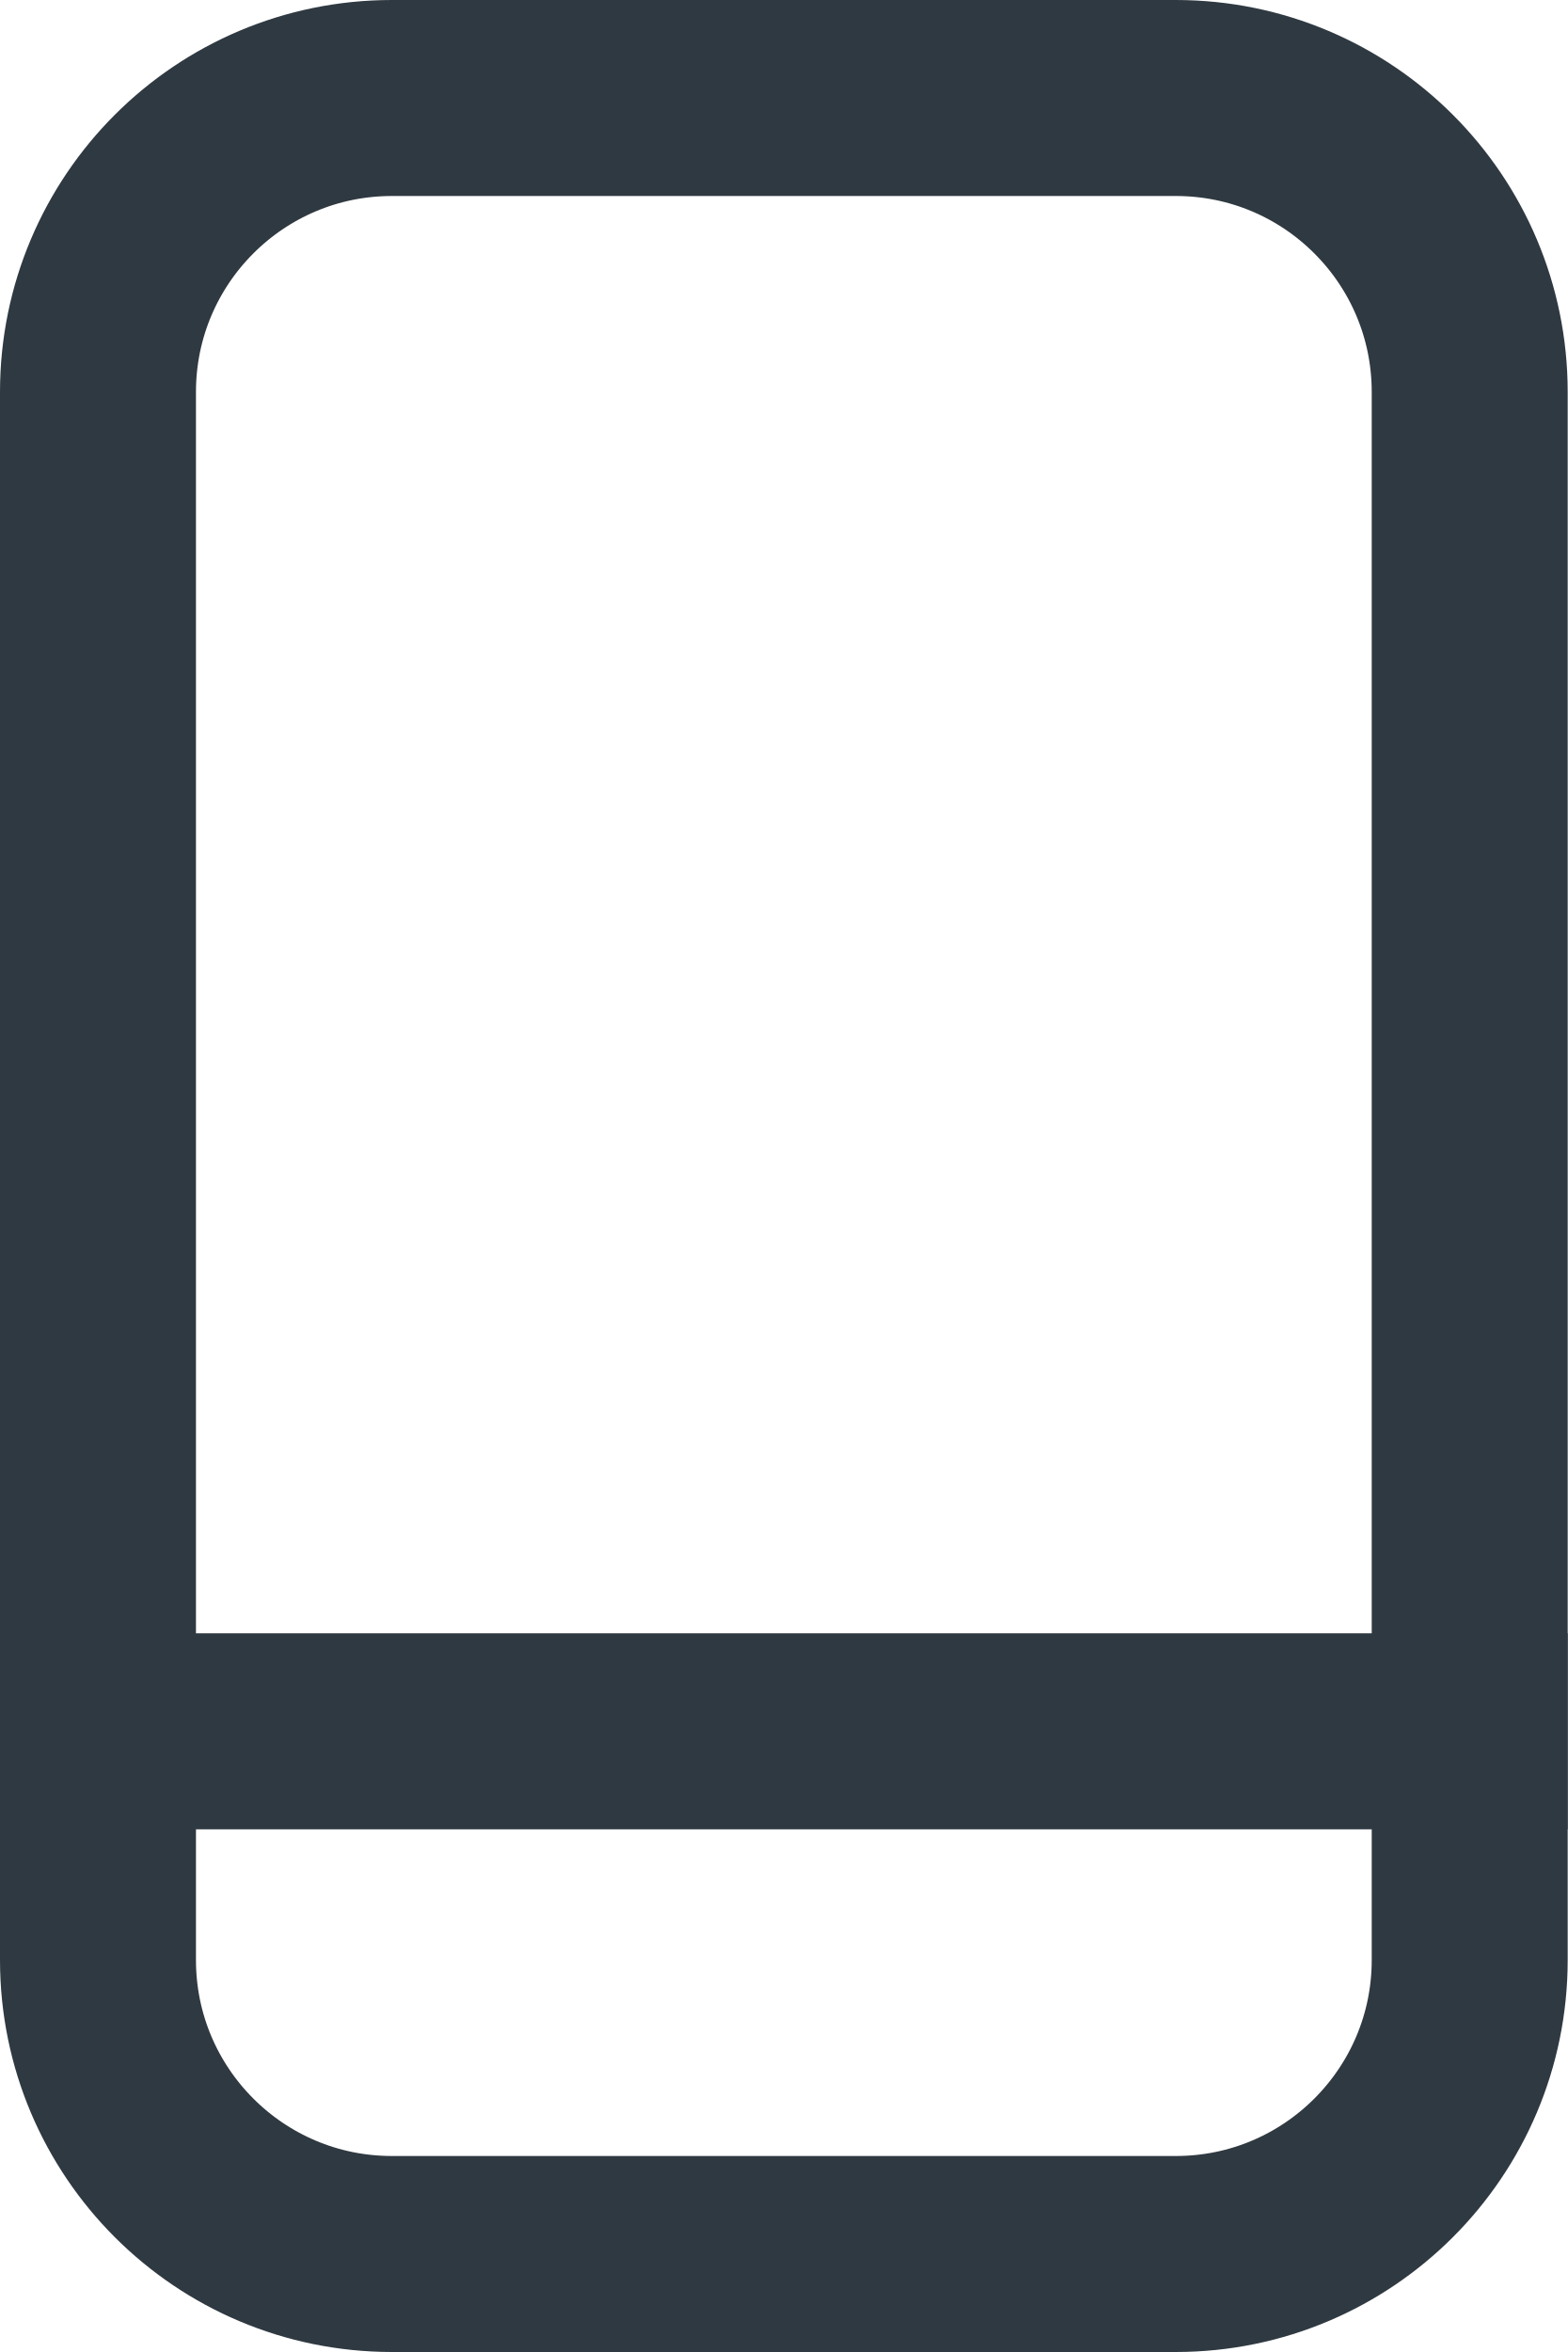
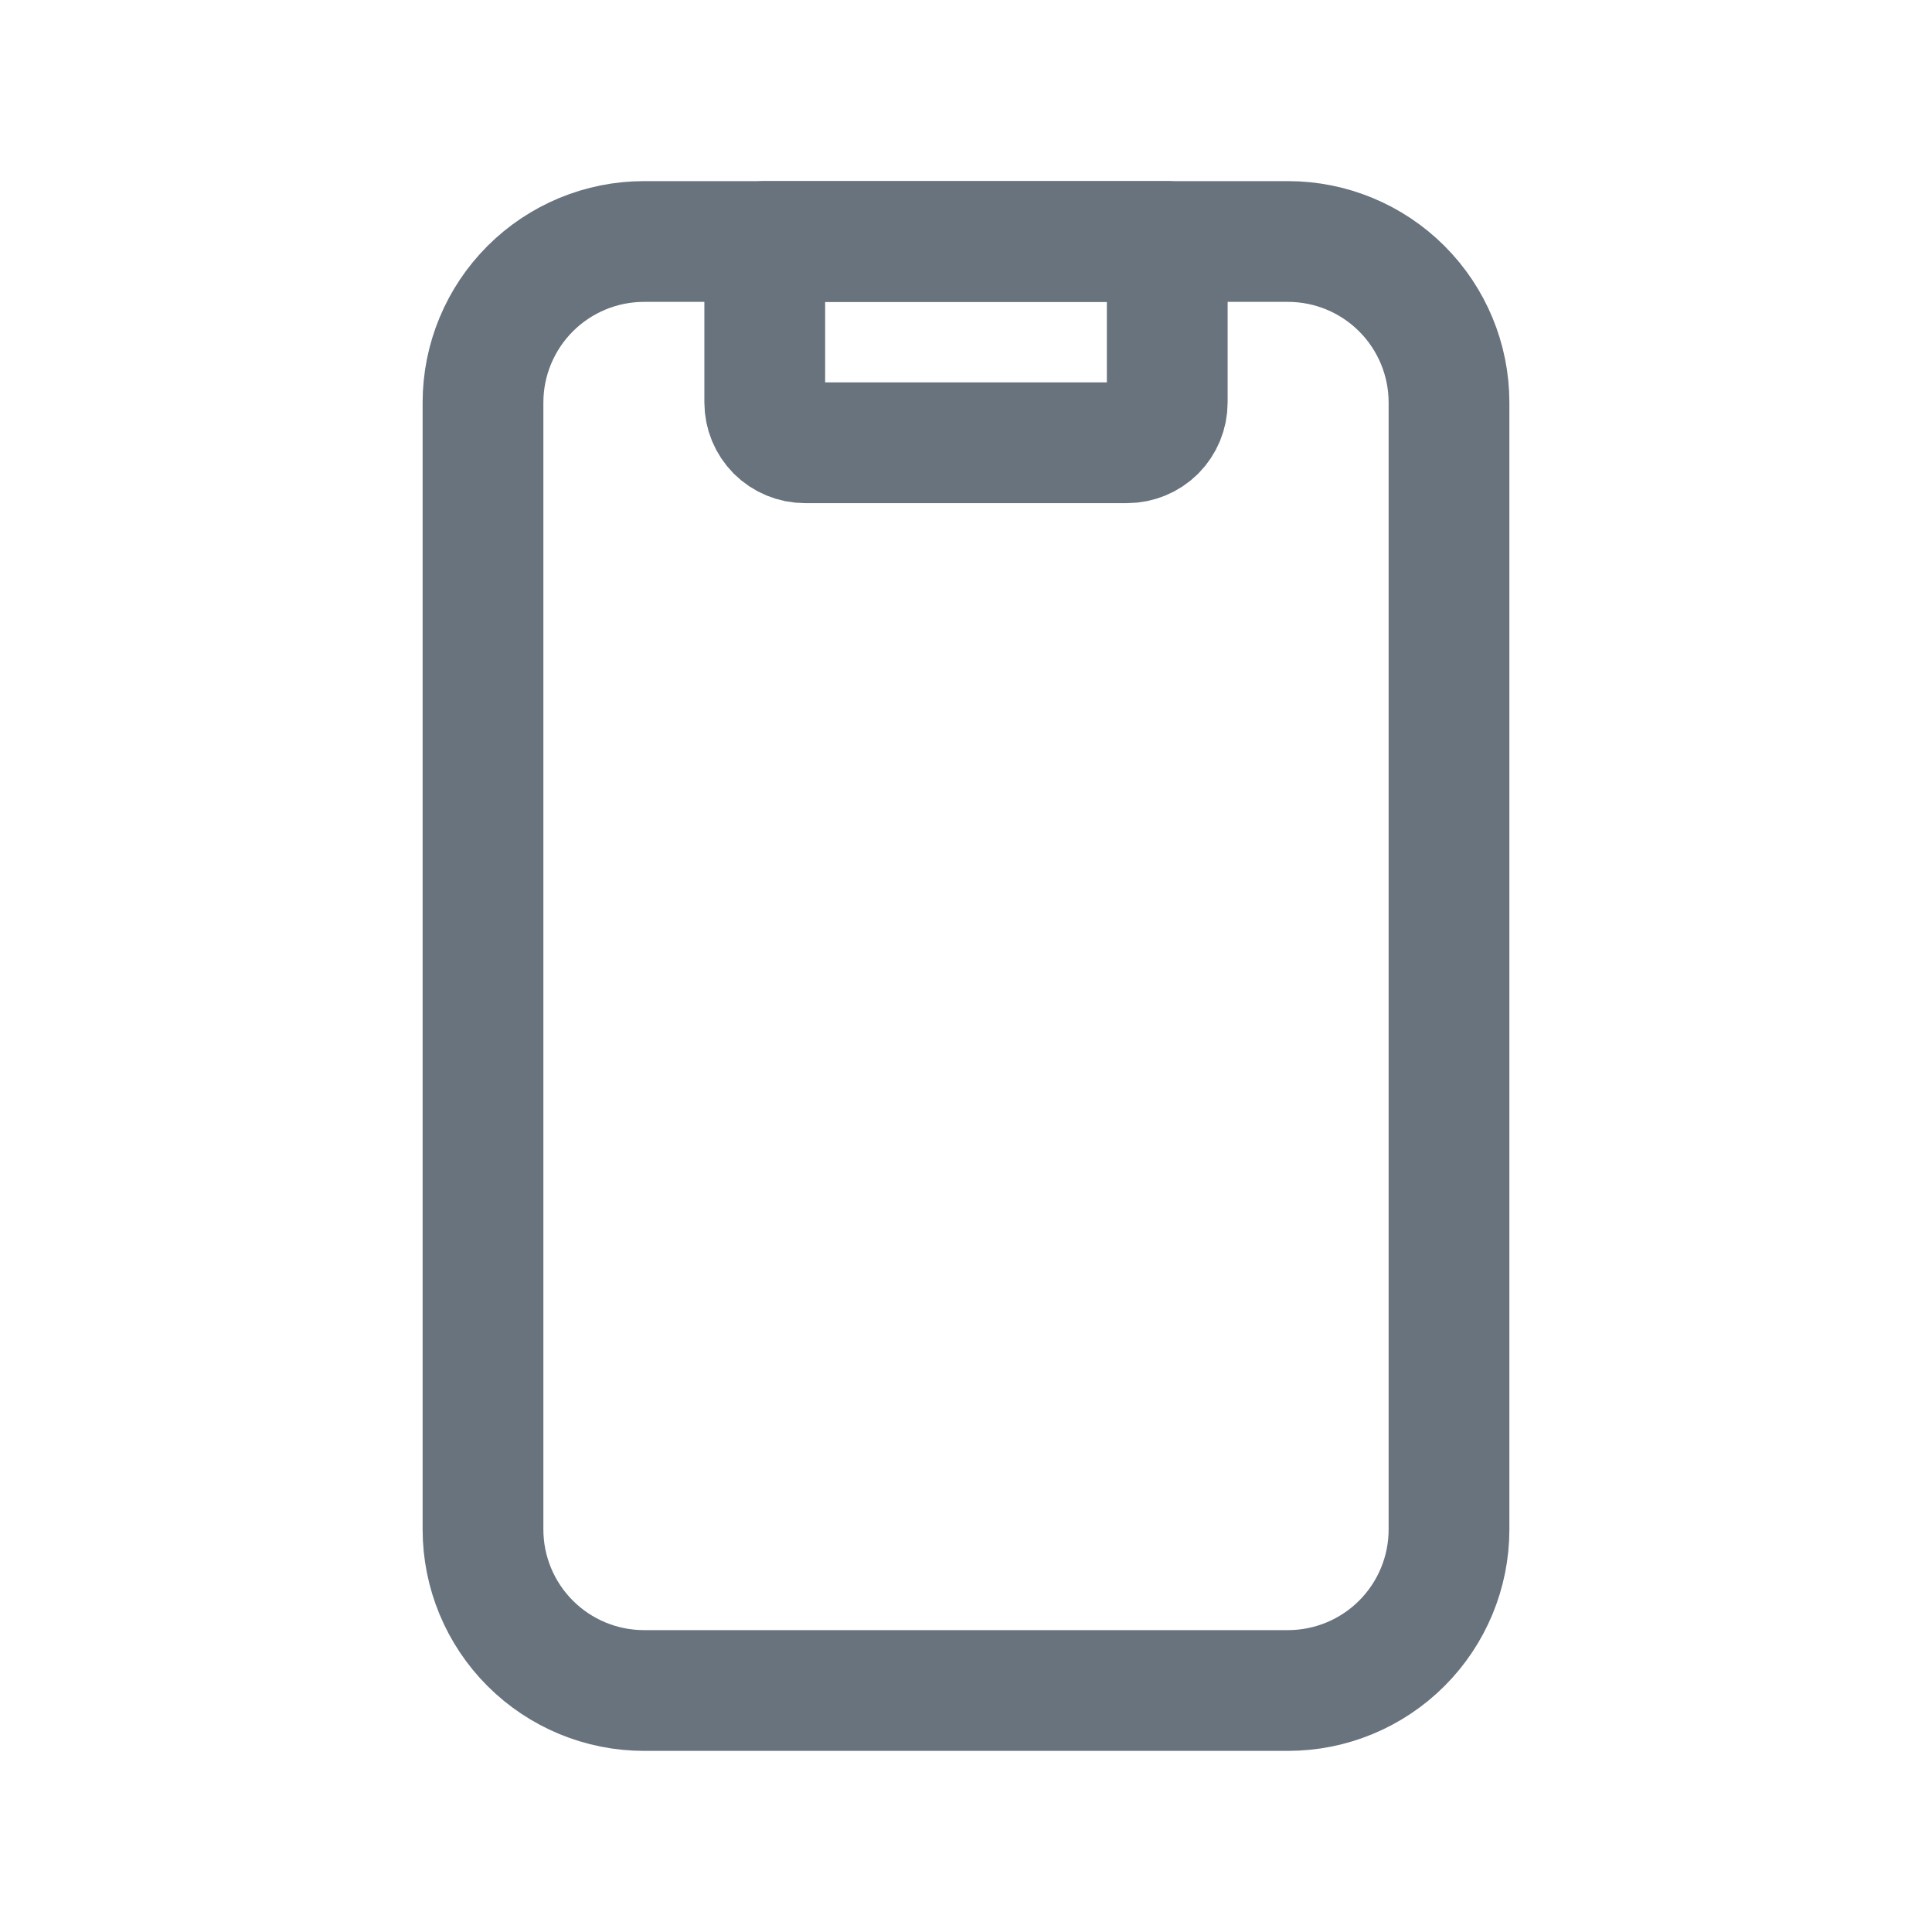
- <svg xmlns="http://www.w3.org/2000/svg" width="12" height="18" viewBox="0 0 12 18" fill="none">
-   <rect x="0.75" y="0.75" width="10.5" height="16.5" rx="2.25" stroke="#2F3941" stroke-width="1.5" />
-   <line y1="13.25" x2="12" y2="13.25" stroke="#2F3941" stroke-width="1.5" />
+ <svg xmlns="http://www.w3.org/2000/svg" width="24" height="24" viewBox="0 0 24 24" fill="none">
+   <path d="M18 19C18 19.53 17.789 20.039 17.414 20.414C17.039 20.789 16.53 21 16 21H8C7.47 21 6.961 20.789 6.586 20.414C6.211 20.039 6 19.53 6 19V5C6 4.47 6.211 3.961 6.586 3.586C6.961 3.211 7.47 3 8 3H16C16.53 3 17.039 3.211 17.414 3.586C17.789 3.961 18 4.47 18 5V19Z" stroke="#68737D" stroke-width="1.5" stroke-linecap="round" stroke-linejoin="round" />
+   <path d="M14.5 3V5C14.5 5.133 14.447 5.26 14.354 5.354C14.26 5.447 14.133 5.5 14 5.5H10C9.867 5.5 9.74 5.447 9.646 5.354C9.553 5.26 9.5 5.133 9.5 5V3H14.5Z" stroke="#68737D" stroke-width="1.5" stroke-linecap="round" stroke-linejoin="round" />
</svg>
